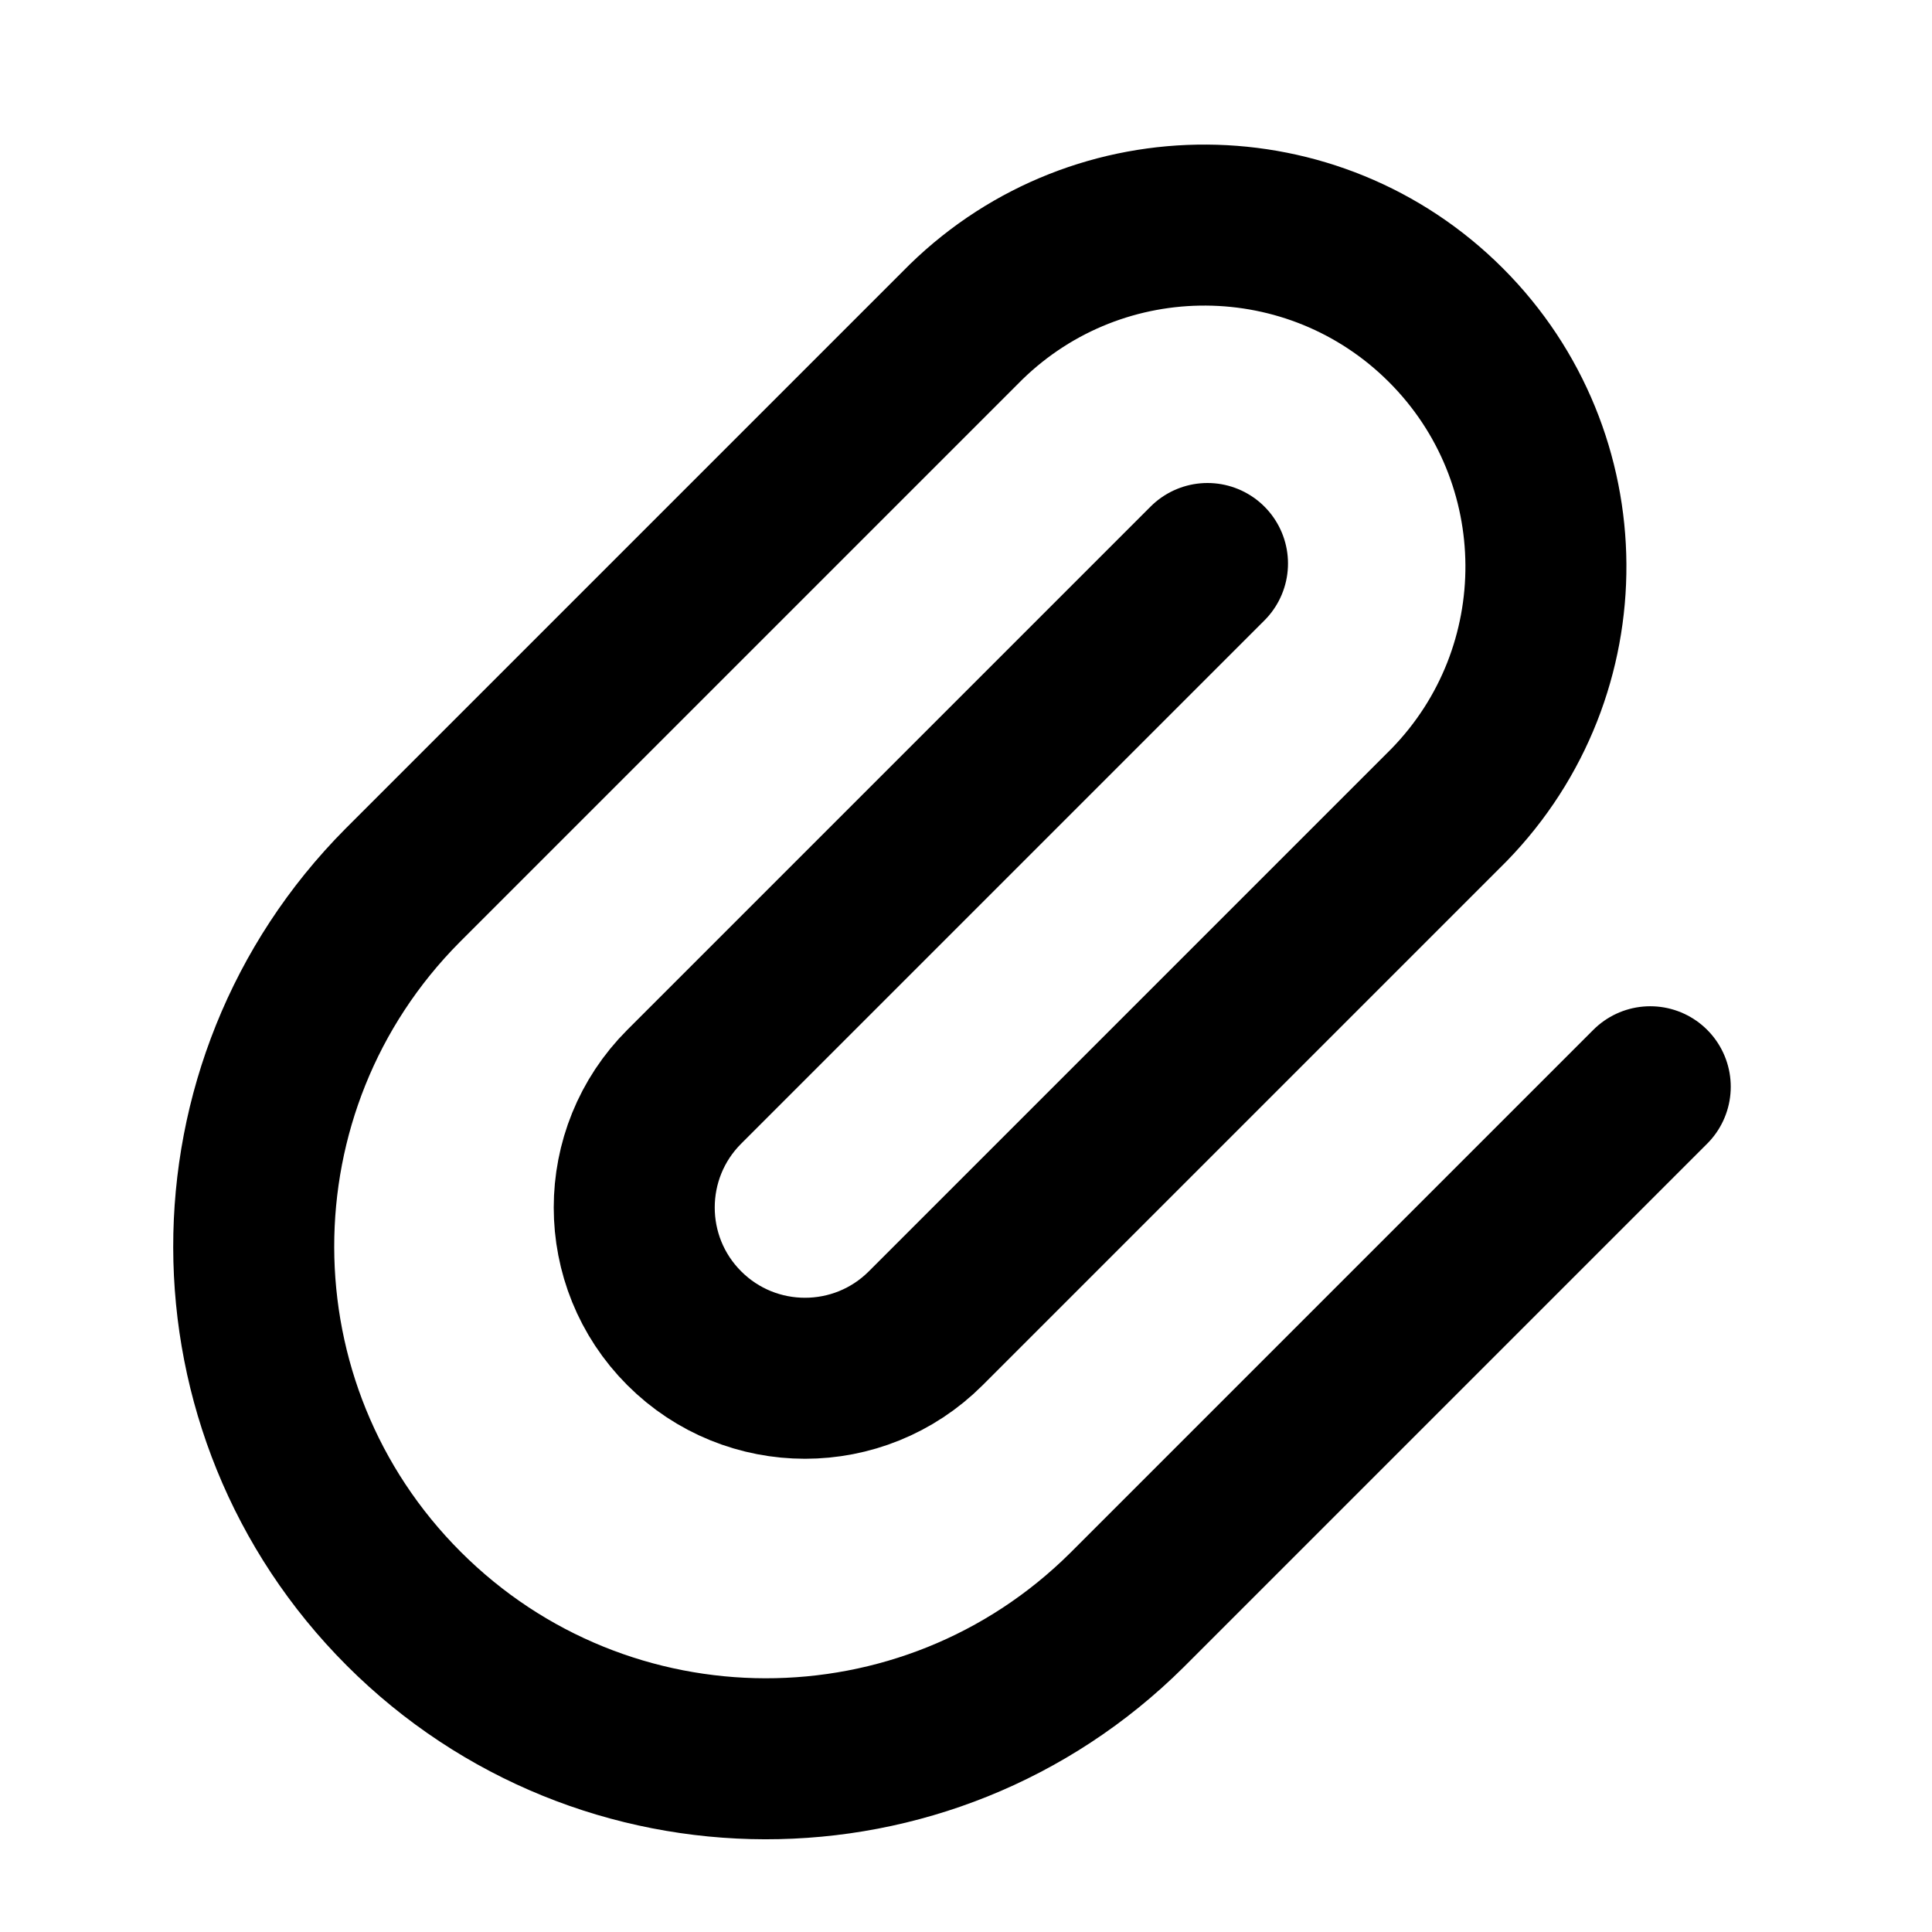
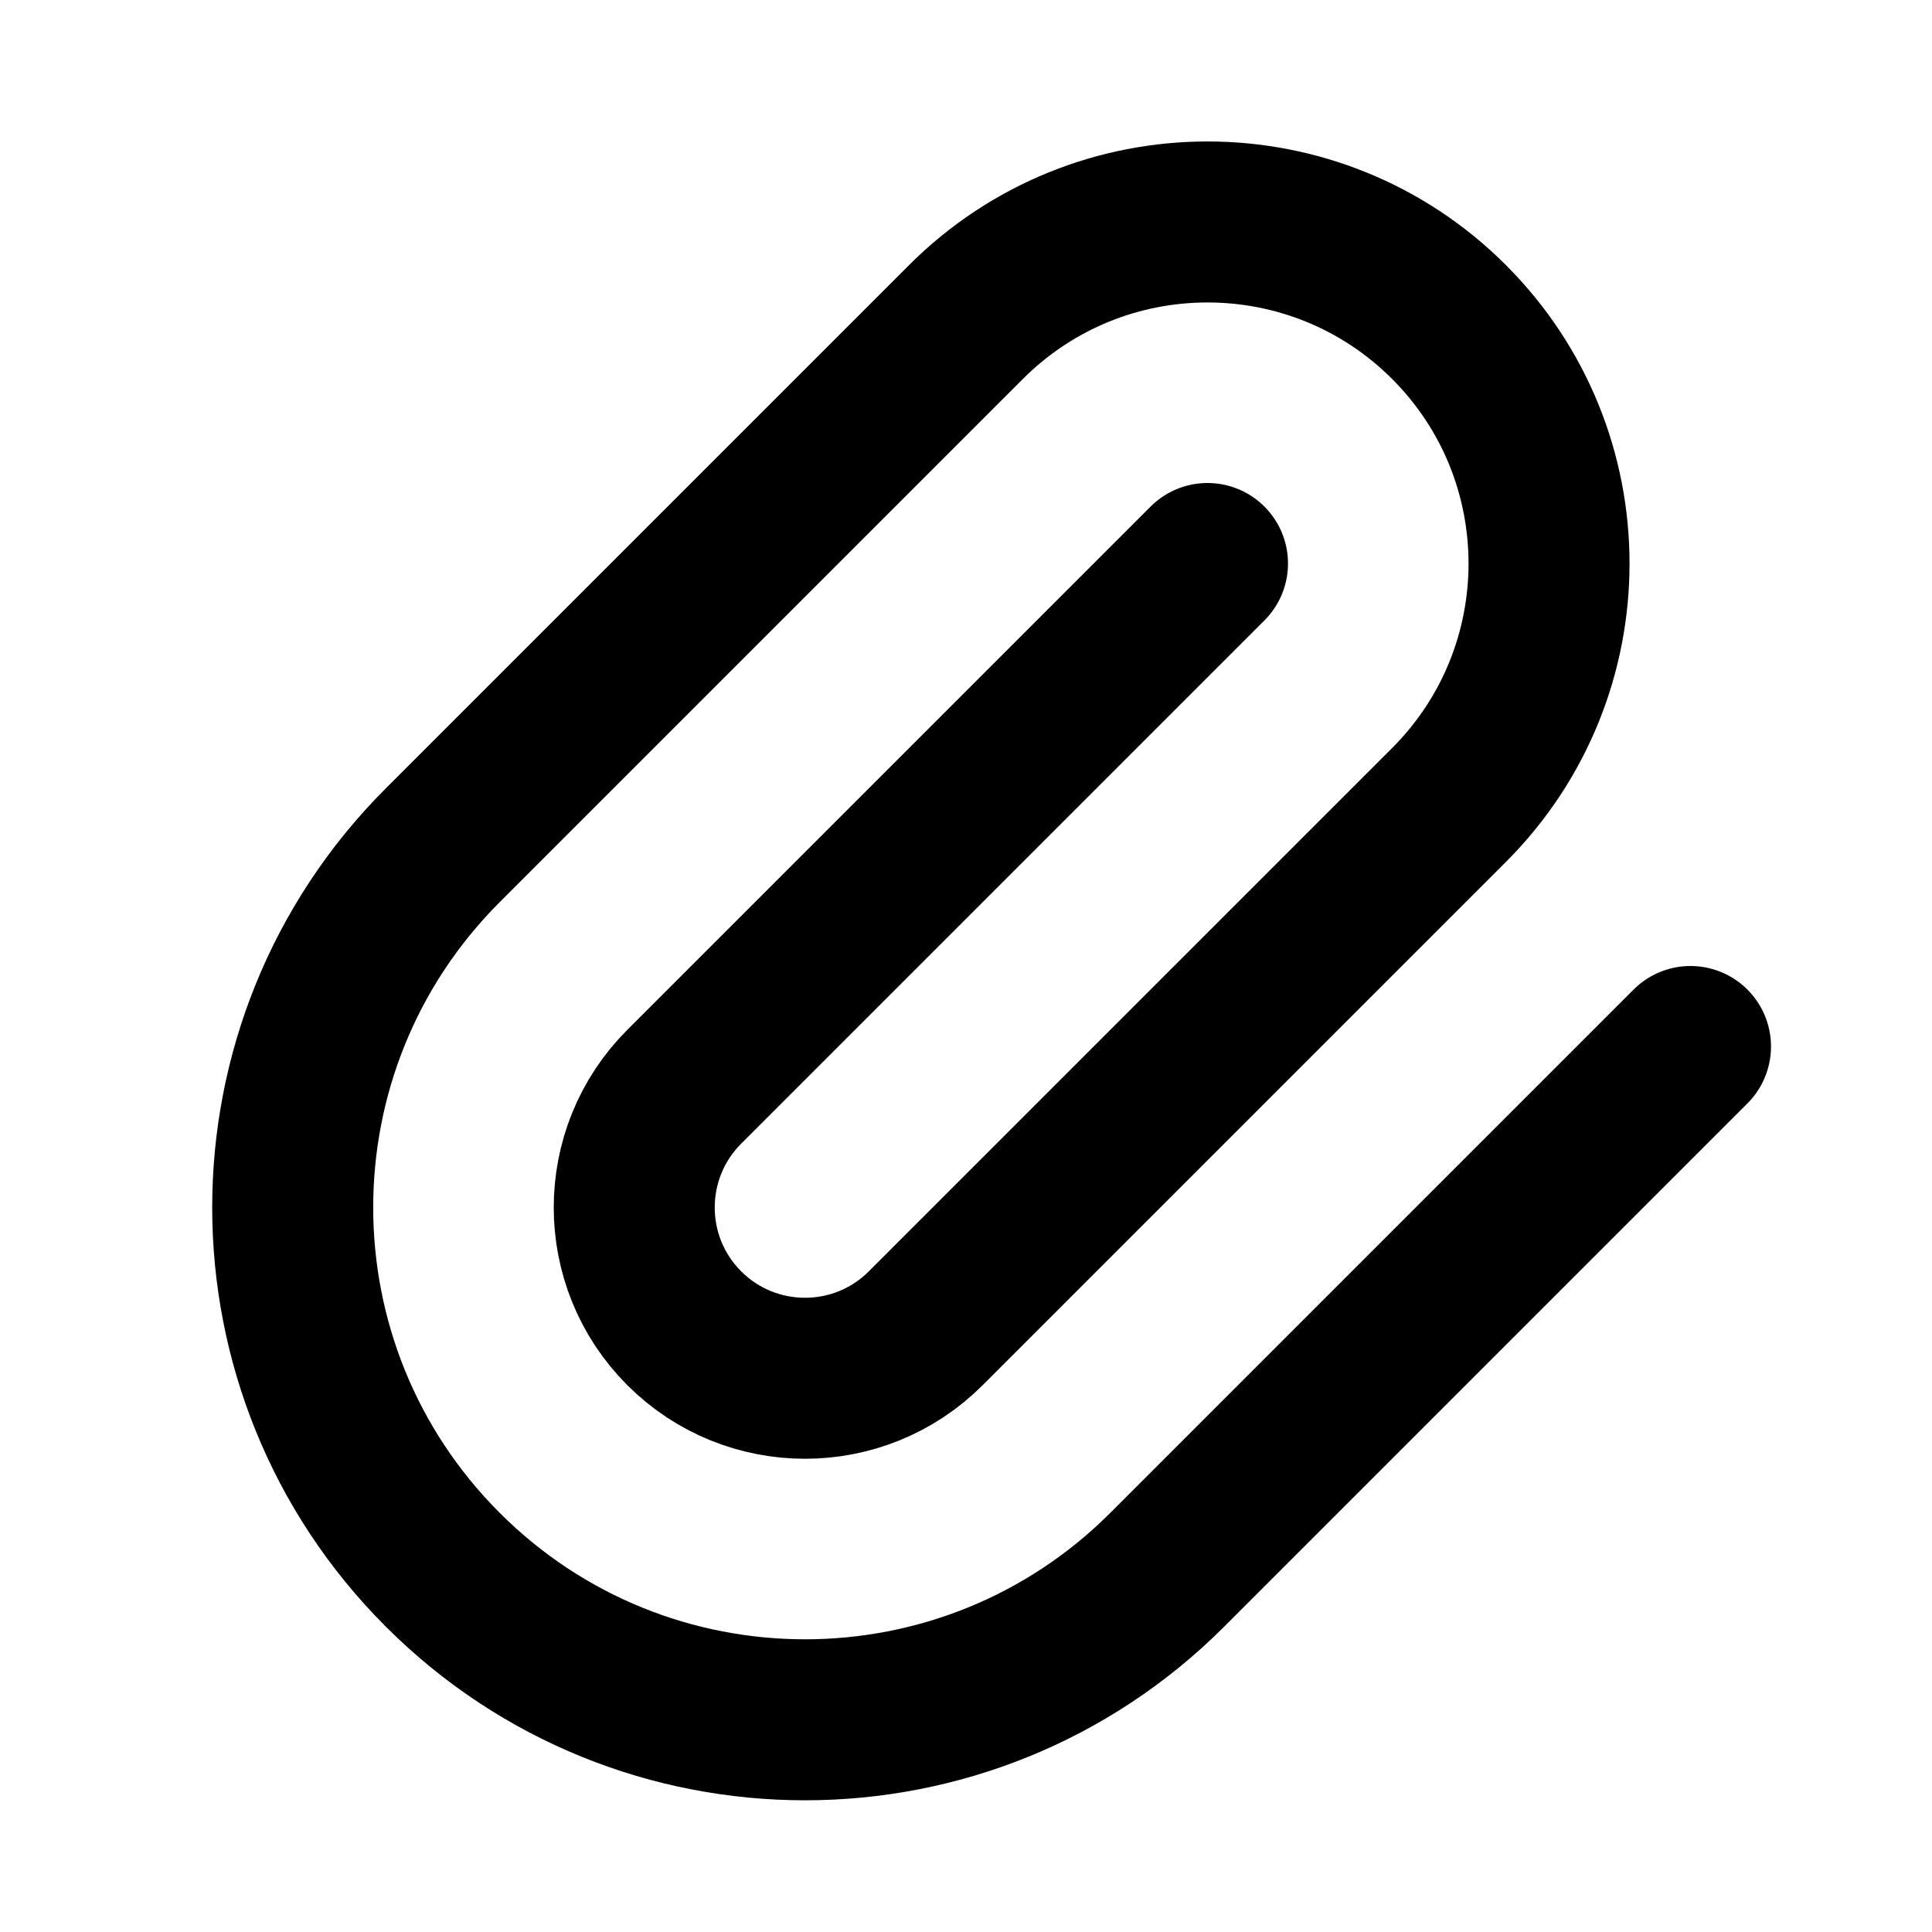
<svg xmlns="http://www.w3.org/2000/svg" width="24" height="24" viewBox="0 0 24 24" fill="none" stroke="currentColor" stroke-width="2" stroke-linecap="round" stroke-linejoin="round">
-   <path stroke="none" d="M0 0h24v24H0z" fill="none" />
-   <path d="M15 7l-6.5 6.5a2.121 2.121 0 0 0 3 3l6.5 -6.5a4.243 4.243 0 0 0 -6 -6l-7 7a6.364 6.364 0 0 0 9 9l6.5 -6.5" />
+   <path d="M15 7l-6.5 6.5a1.5 1.5 0 0 0 3 3l6.5 -6.5a3 3 0 0 0 -6 -6l-6.5 6.5a4.5 4.5 0 0 0 9 9l6.5 -6.5" />
</svg>
